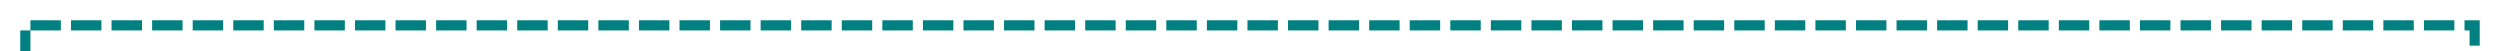
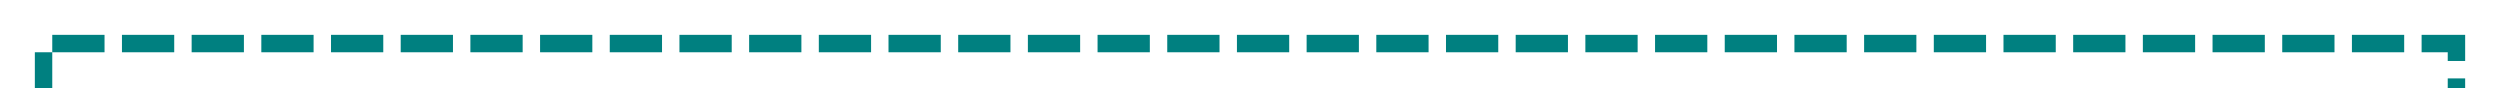
- <svg xmlns="http://www.w3.org/2000/svg" version="1.1" width="493px" height="10px" preserveAspectRatio="xMinYMid meet" viewBox="1342 10  493 8">
-   <path d="M 1347 173  L 1347 14  L 1830 14  L 1830 58  " stroke-width="2" stroke-dasharray="6,2" stroke="#008080" fill="none" />
-   <path d="M 1834.293 52.893  L 1830 57.186  L 1825.707 52.893  L 1824.293 54.307  L 1829.293 59.307  L 1830 60.014  L 1830.707 59.307  L 1835.707 54.307  L 1834.293 52.893  Z " fill-rule="nonzero" fill="#008080" stroke="none" />
+ <svg xmlns="http://www.w3.org/2000/svg" version="1.1" width="287px" height="10px" preserveAspectRatio="xMinYMid meet" viewBox="430 36  287 8">
+   <path d="M 435 111  L 435 40  L 712 40  L 712 58  " stroke-width="2" stroke-dasharray="6,2" stroke="#008080" fill="none" />
+   <path d="M 716.293 52.893  L 712 57.186  L 707.707 52.893  L 706.293 54.307  L 711.293 59.307  L 712 60.014  L 712.707 59.307  L 717.707 54.307  L 716.293 52.893  Z " fill-rule="nonzero" fill="#008080" stroke="none" />
</svg>
